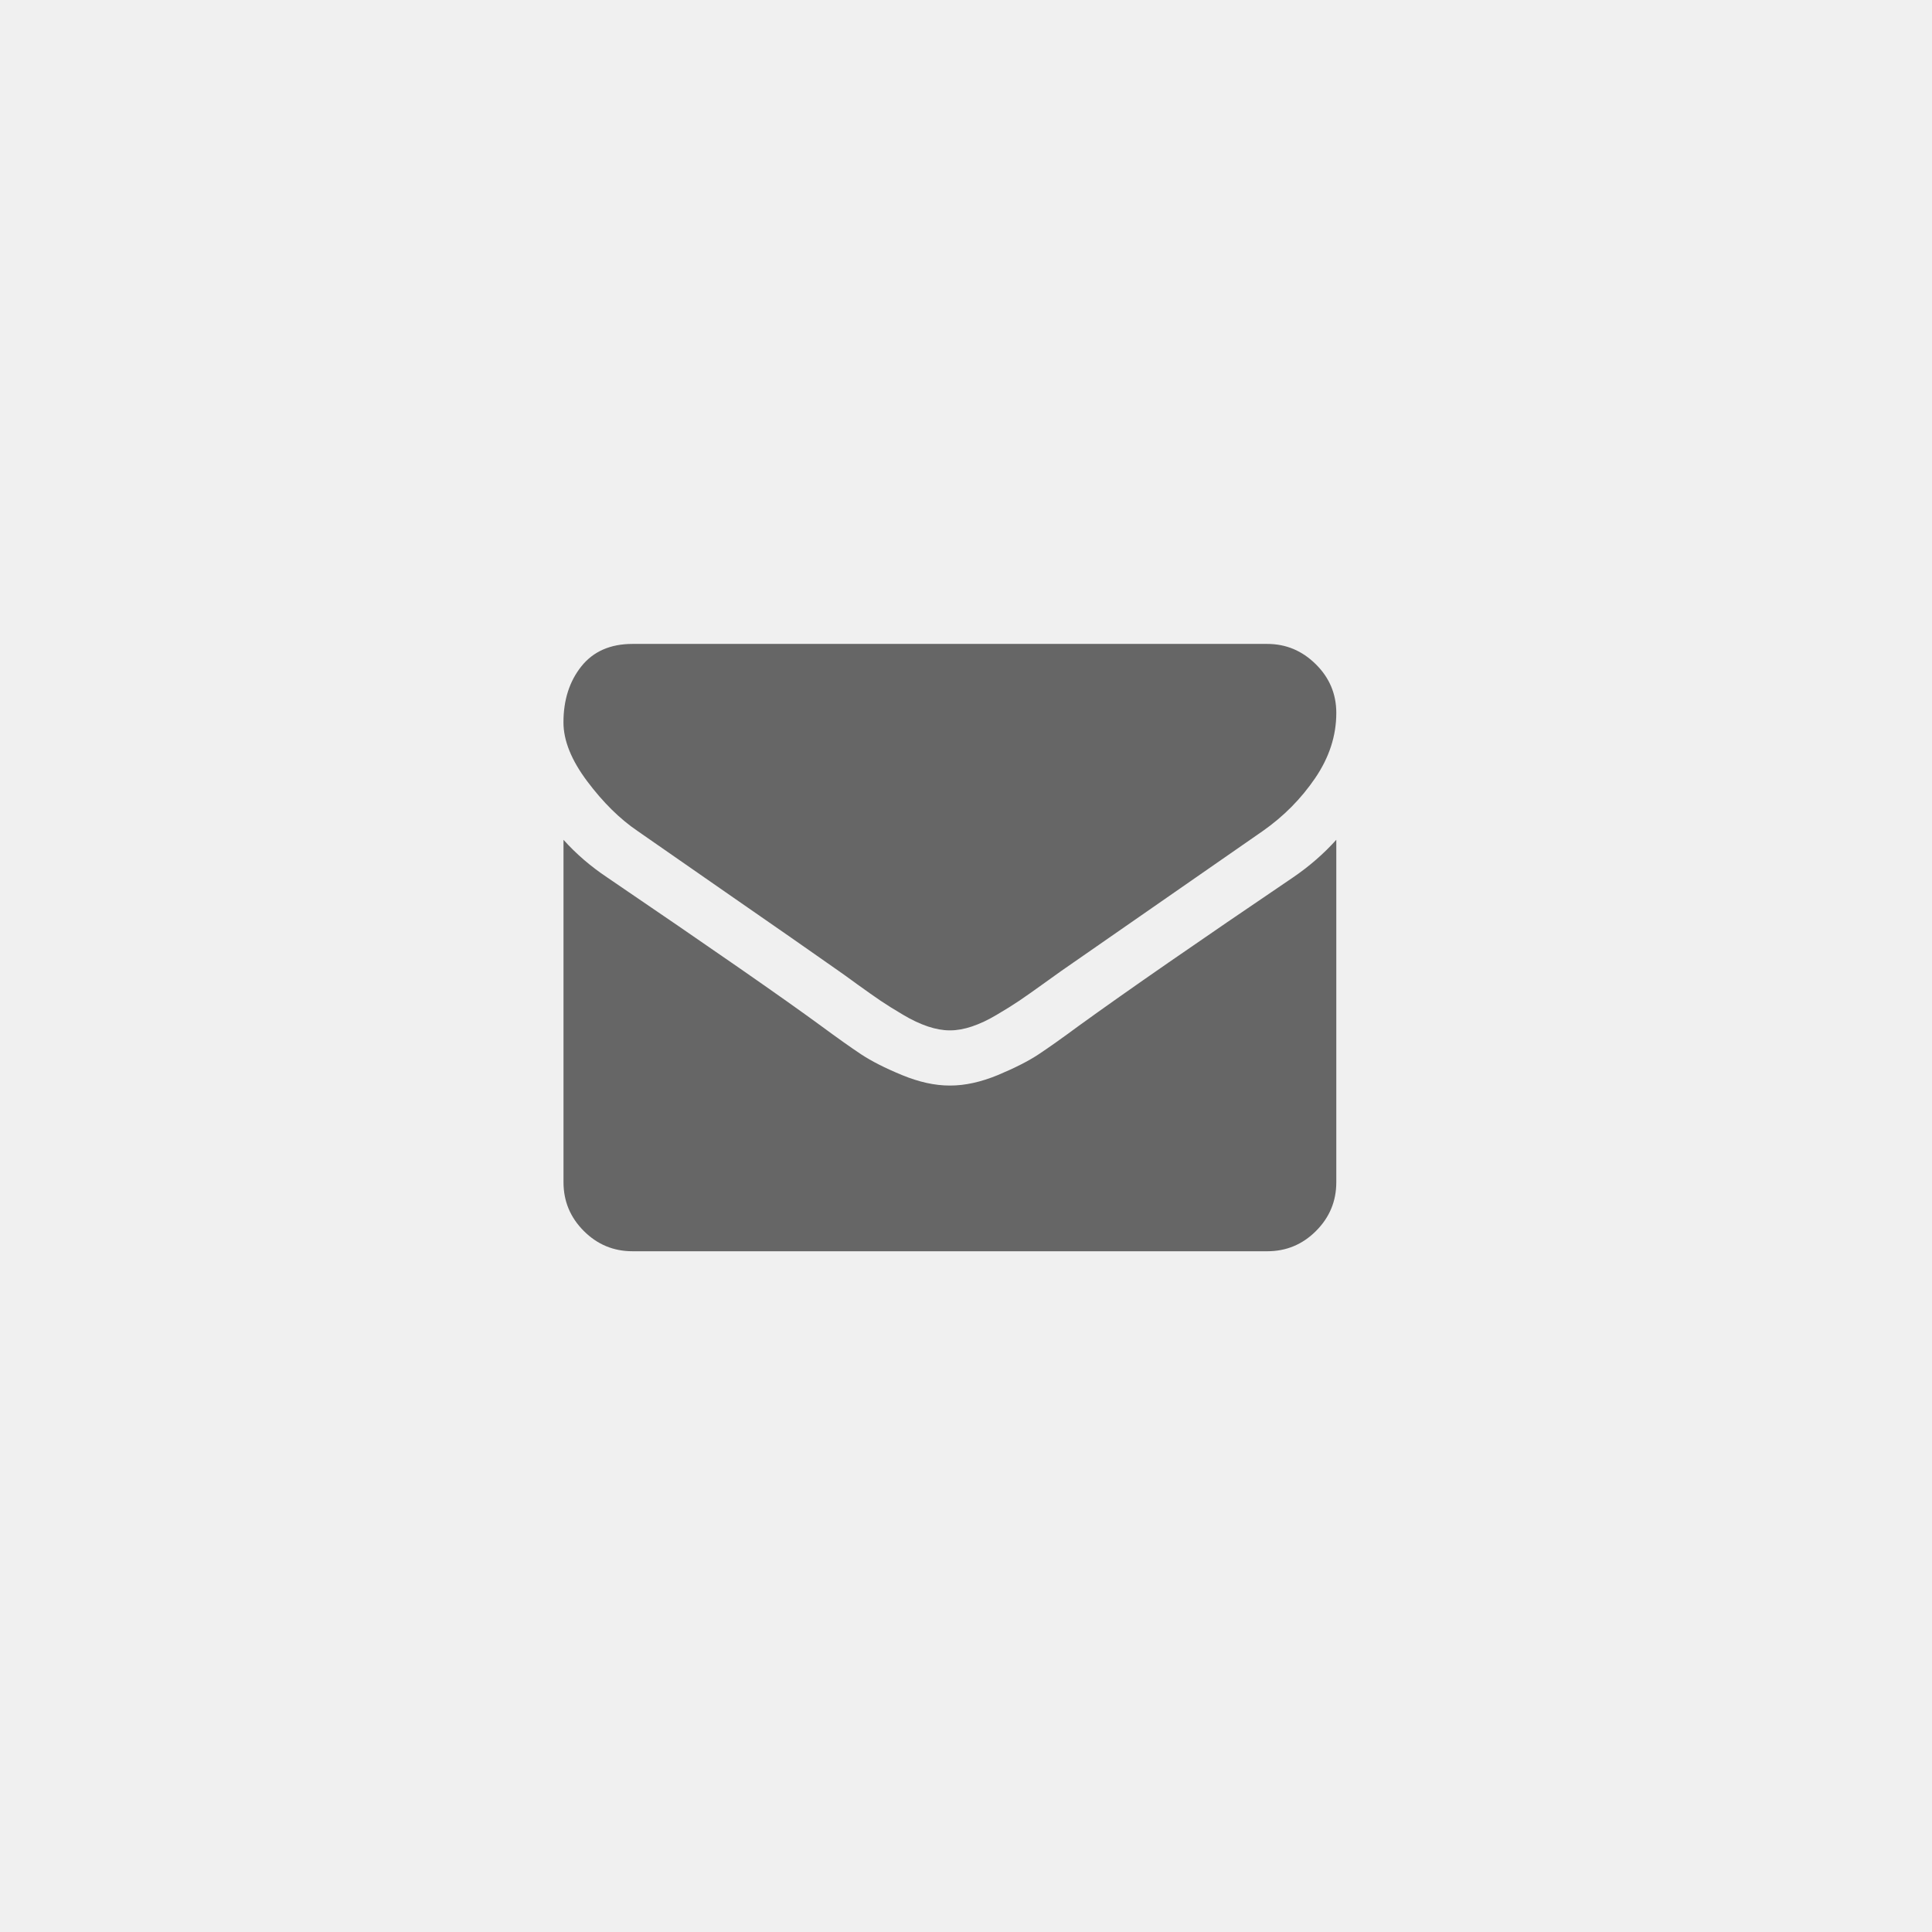
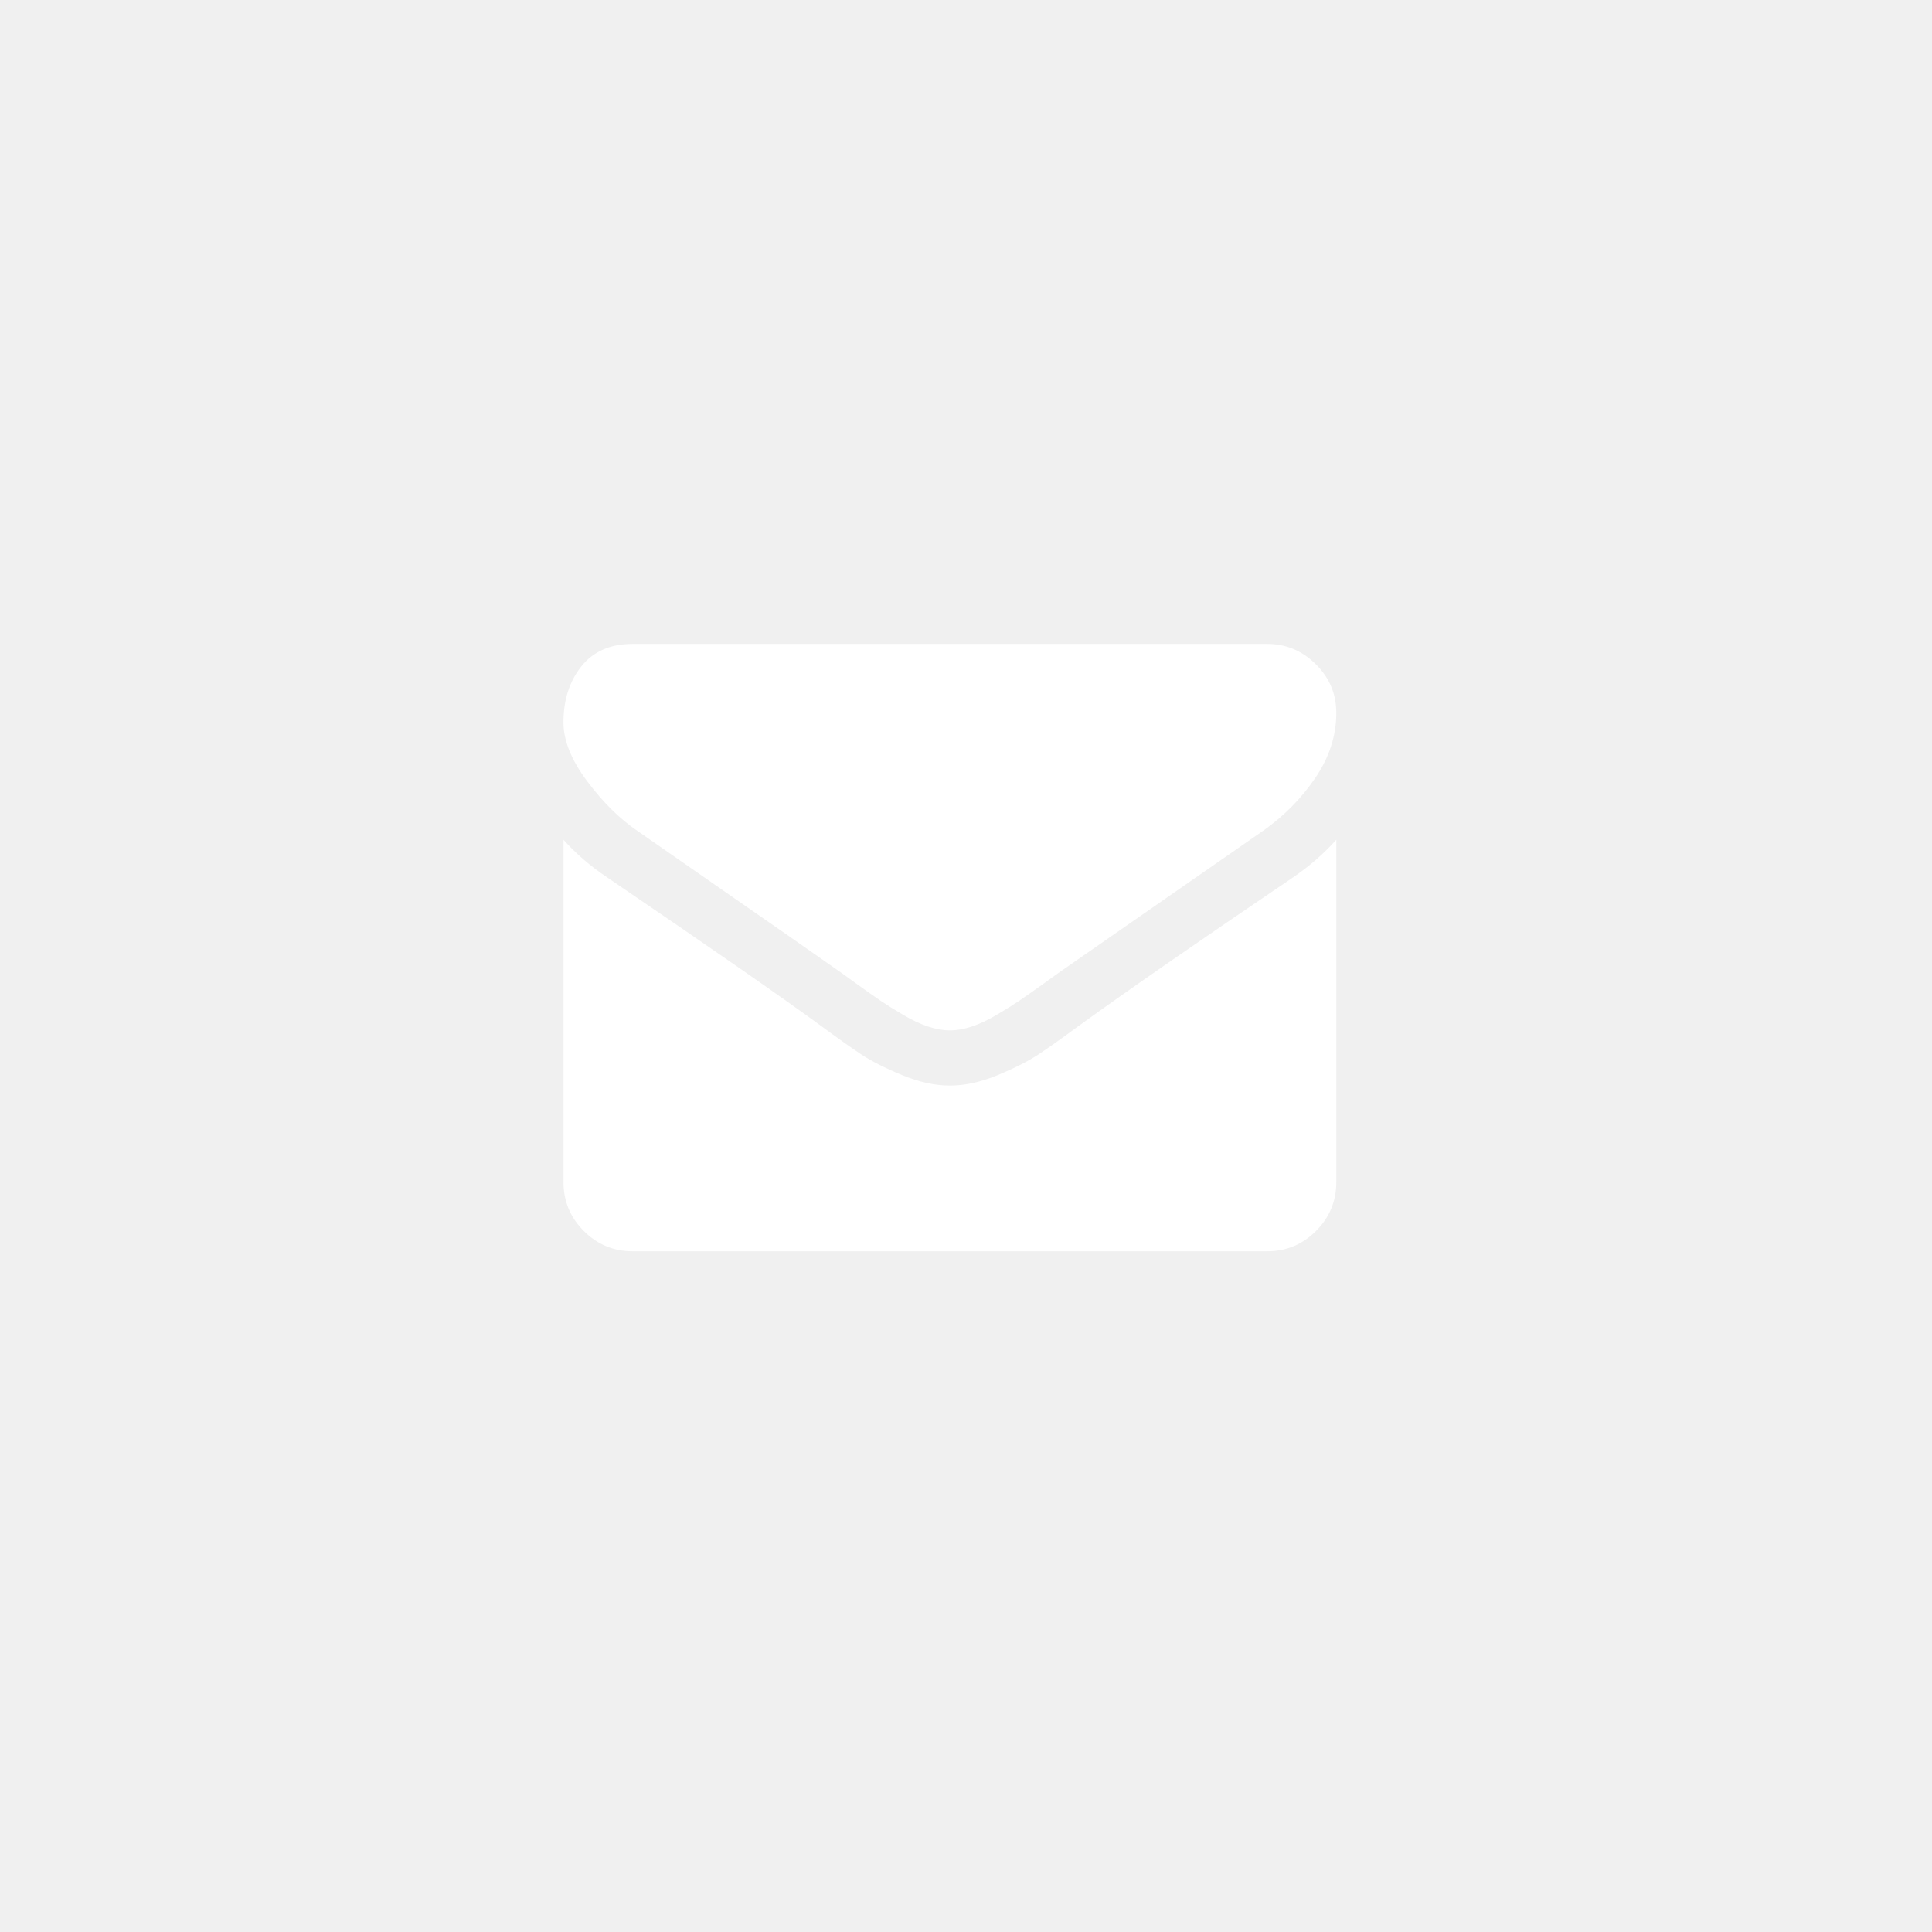
<svg xmlns="http://www.w3.org/2000/svg" width="48" height="48" viewBox="0 0 48 48">
-   <path d="M33.2 20.864v8.507c0 .473-.168.876-.504 1.212-.335.336-.74.504-1.21.504H15.714c-.47 0-.875-.168-1.21-.504-.336-.336-.504-.74-.504-1.21v-8.508c.314.35.675.66 1.082.932 2.586 1.758 4.36 2.99 5.325 3.697.407.3.738.534.99.702.255.168.592.34 1.014.514.422.174.815.26 1.18.26h.02c.365 0 .758-.086 1.18-.26.42-.176.758-.347 1.012-.515.253-.168.584-.402.99-.702 1.215-.88 2.994-2.11 5.337-3.697.406-.278.763-.59 1.07-.932zm0-3.15c0 .565-.175 1.104-.525 1.618-.35.514-.786.954-1.307 1.318-2.686 1.864-4.357 3.025-5.014 3.482-.072.05-.224.16-.456.327s-.425.302-.578.406c-.154.104-.34.22-.558.348-.217.13-.423.225-.616.29-.192.064-.37.096-.535.096h-.02c-.165 0-.344-.032-.536-.096-.193-.065-.4-.16-.616-.29-.218-.128-.404-.244-.558-.348-.153-.104-.346-.24-.578-.407-.232-.17-.384-.278-.456-.328-.65-.457-1.585-1.11-2.807-1.955-1.222-.847-1.954-1.356-2.197-1.527-.443-.3-.86-.712-1.254-1.237-.394-.526-.59-1.013-.59-1.463 0-.557.148-1.02.445-1.393.296-.37.72-.557 1.27-.557h15.77c.465 0 .867.168 1.206.504.34.335.51.74.51 1.21z" fill="#666" fill-rule="evenodd" />
+   <path d="M33.2 20.864v8.507c0 .473-.168.876-.504 1.212-.335.336-.74.504-1.21.504H15.714c-.47 0-.875-.168-1.21-.504-.336-.336-.504-.74-.504-1.21v-8.508c.314.35.675.66 1.082.932 2.586 1.758 4.36 2.99 5.325 3.697.407.3.738.534.99.702.255.168.592.34 1.014.514.422.174.815.26 1.18.26h.02c.365 0 .758-.086 1.18-.26.42-.176.758-.347 1.012-.515.253-.168.584-.402.99-.702 1.215-.88 2.994-2.11 5.337-3.697.406-.278.763-.59 1.07-.932zm0-3.15c0 .565-.175 1.104-.525 1.618-.35.514-.786.954-1.307 1.318-2.686 1.864-4.357 3.025-5.014 3.482-.072.05-.224.16-.456.327s-.425.302-.578.406c-.154.104-.34.22-.558.348-.217.13-.423.225-.616.29-.192.064-.37.096-.535.096h-.02c-.165 0-.344-.032-.536-.096-.193-.065-.4-.16-.616-.29-.218-.128-.404-.244-.558-.348-.153-.104-.346-.24-.578-.407-.232-.17-.384-.278-.456-.328-.65-.457-1.585-1.11-2.807-1.955-1.222-.847-1.954-1.356-2.197-1.527-.443-.3-.86-.712-1.254-1.237-.394-.526-.59-1.013-.59-1.463 0-.557.148-1.02.445-1.393.296-.37.72-.557 1.27-.557h15.77c.465 0 .867.168 1.206.504.34.335.51.74.51 1.21z" fill="#fff" fill-rule="evenodd" />
</svg>
